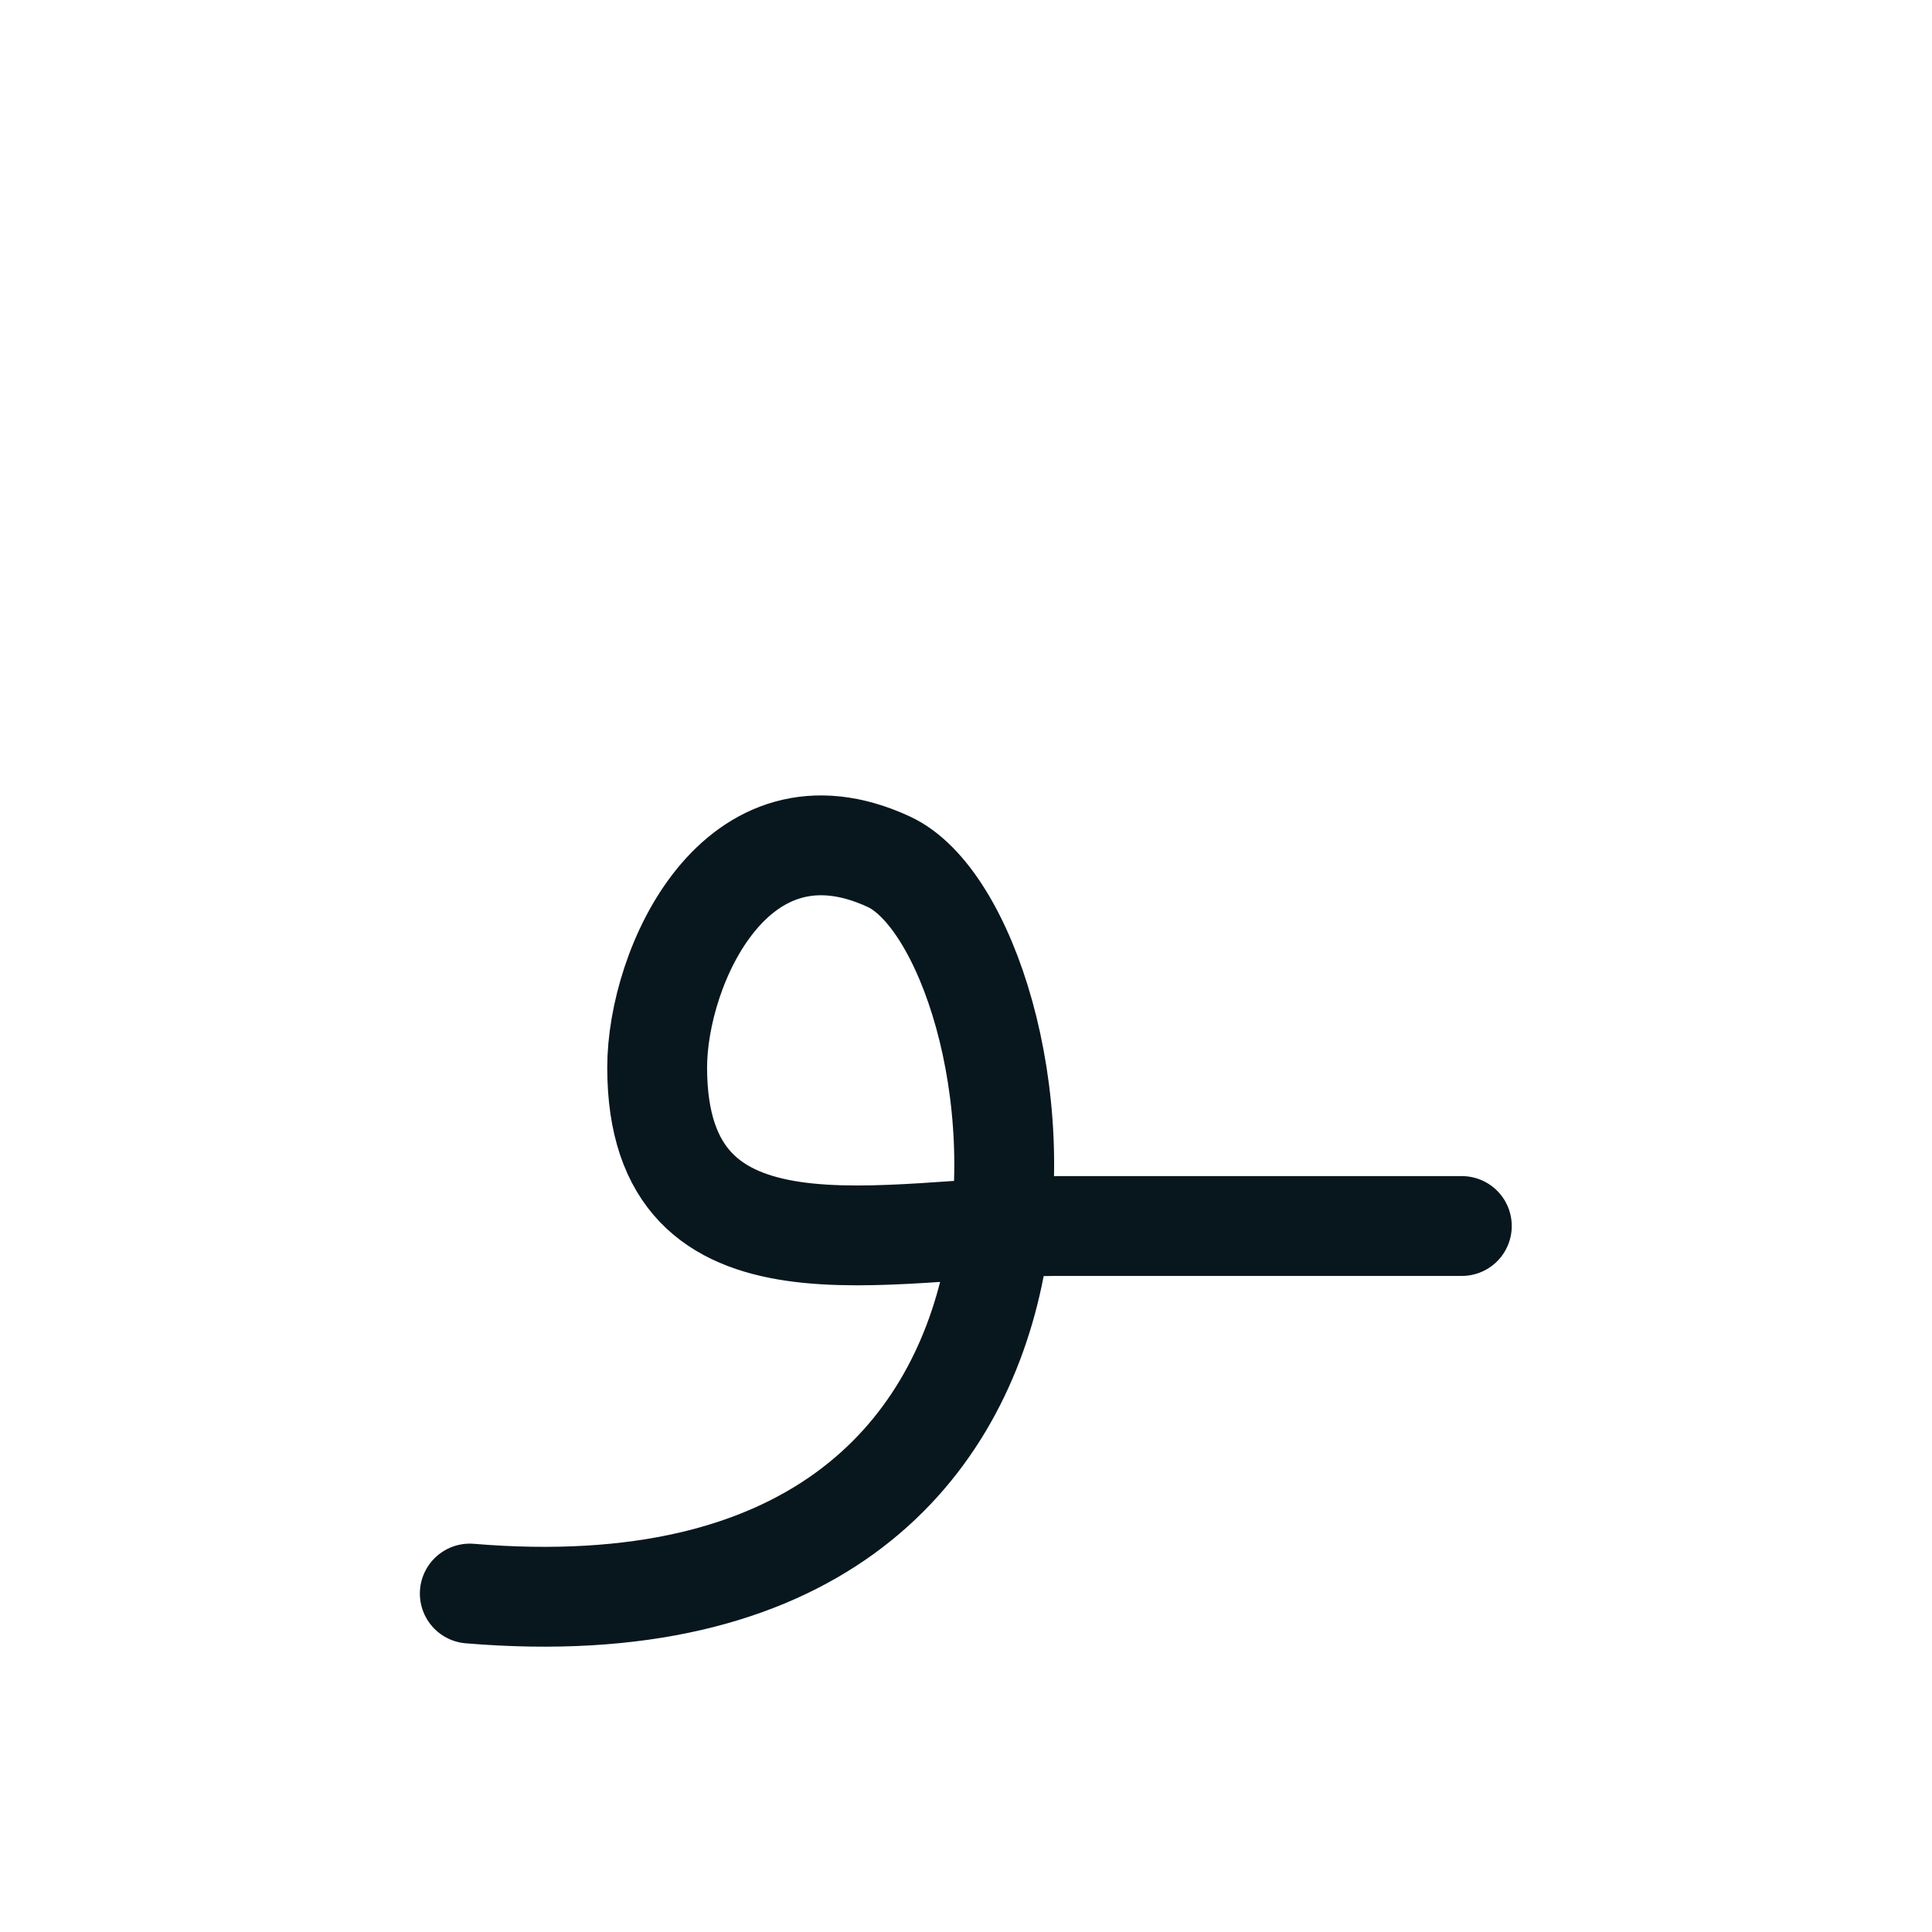
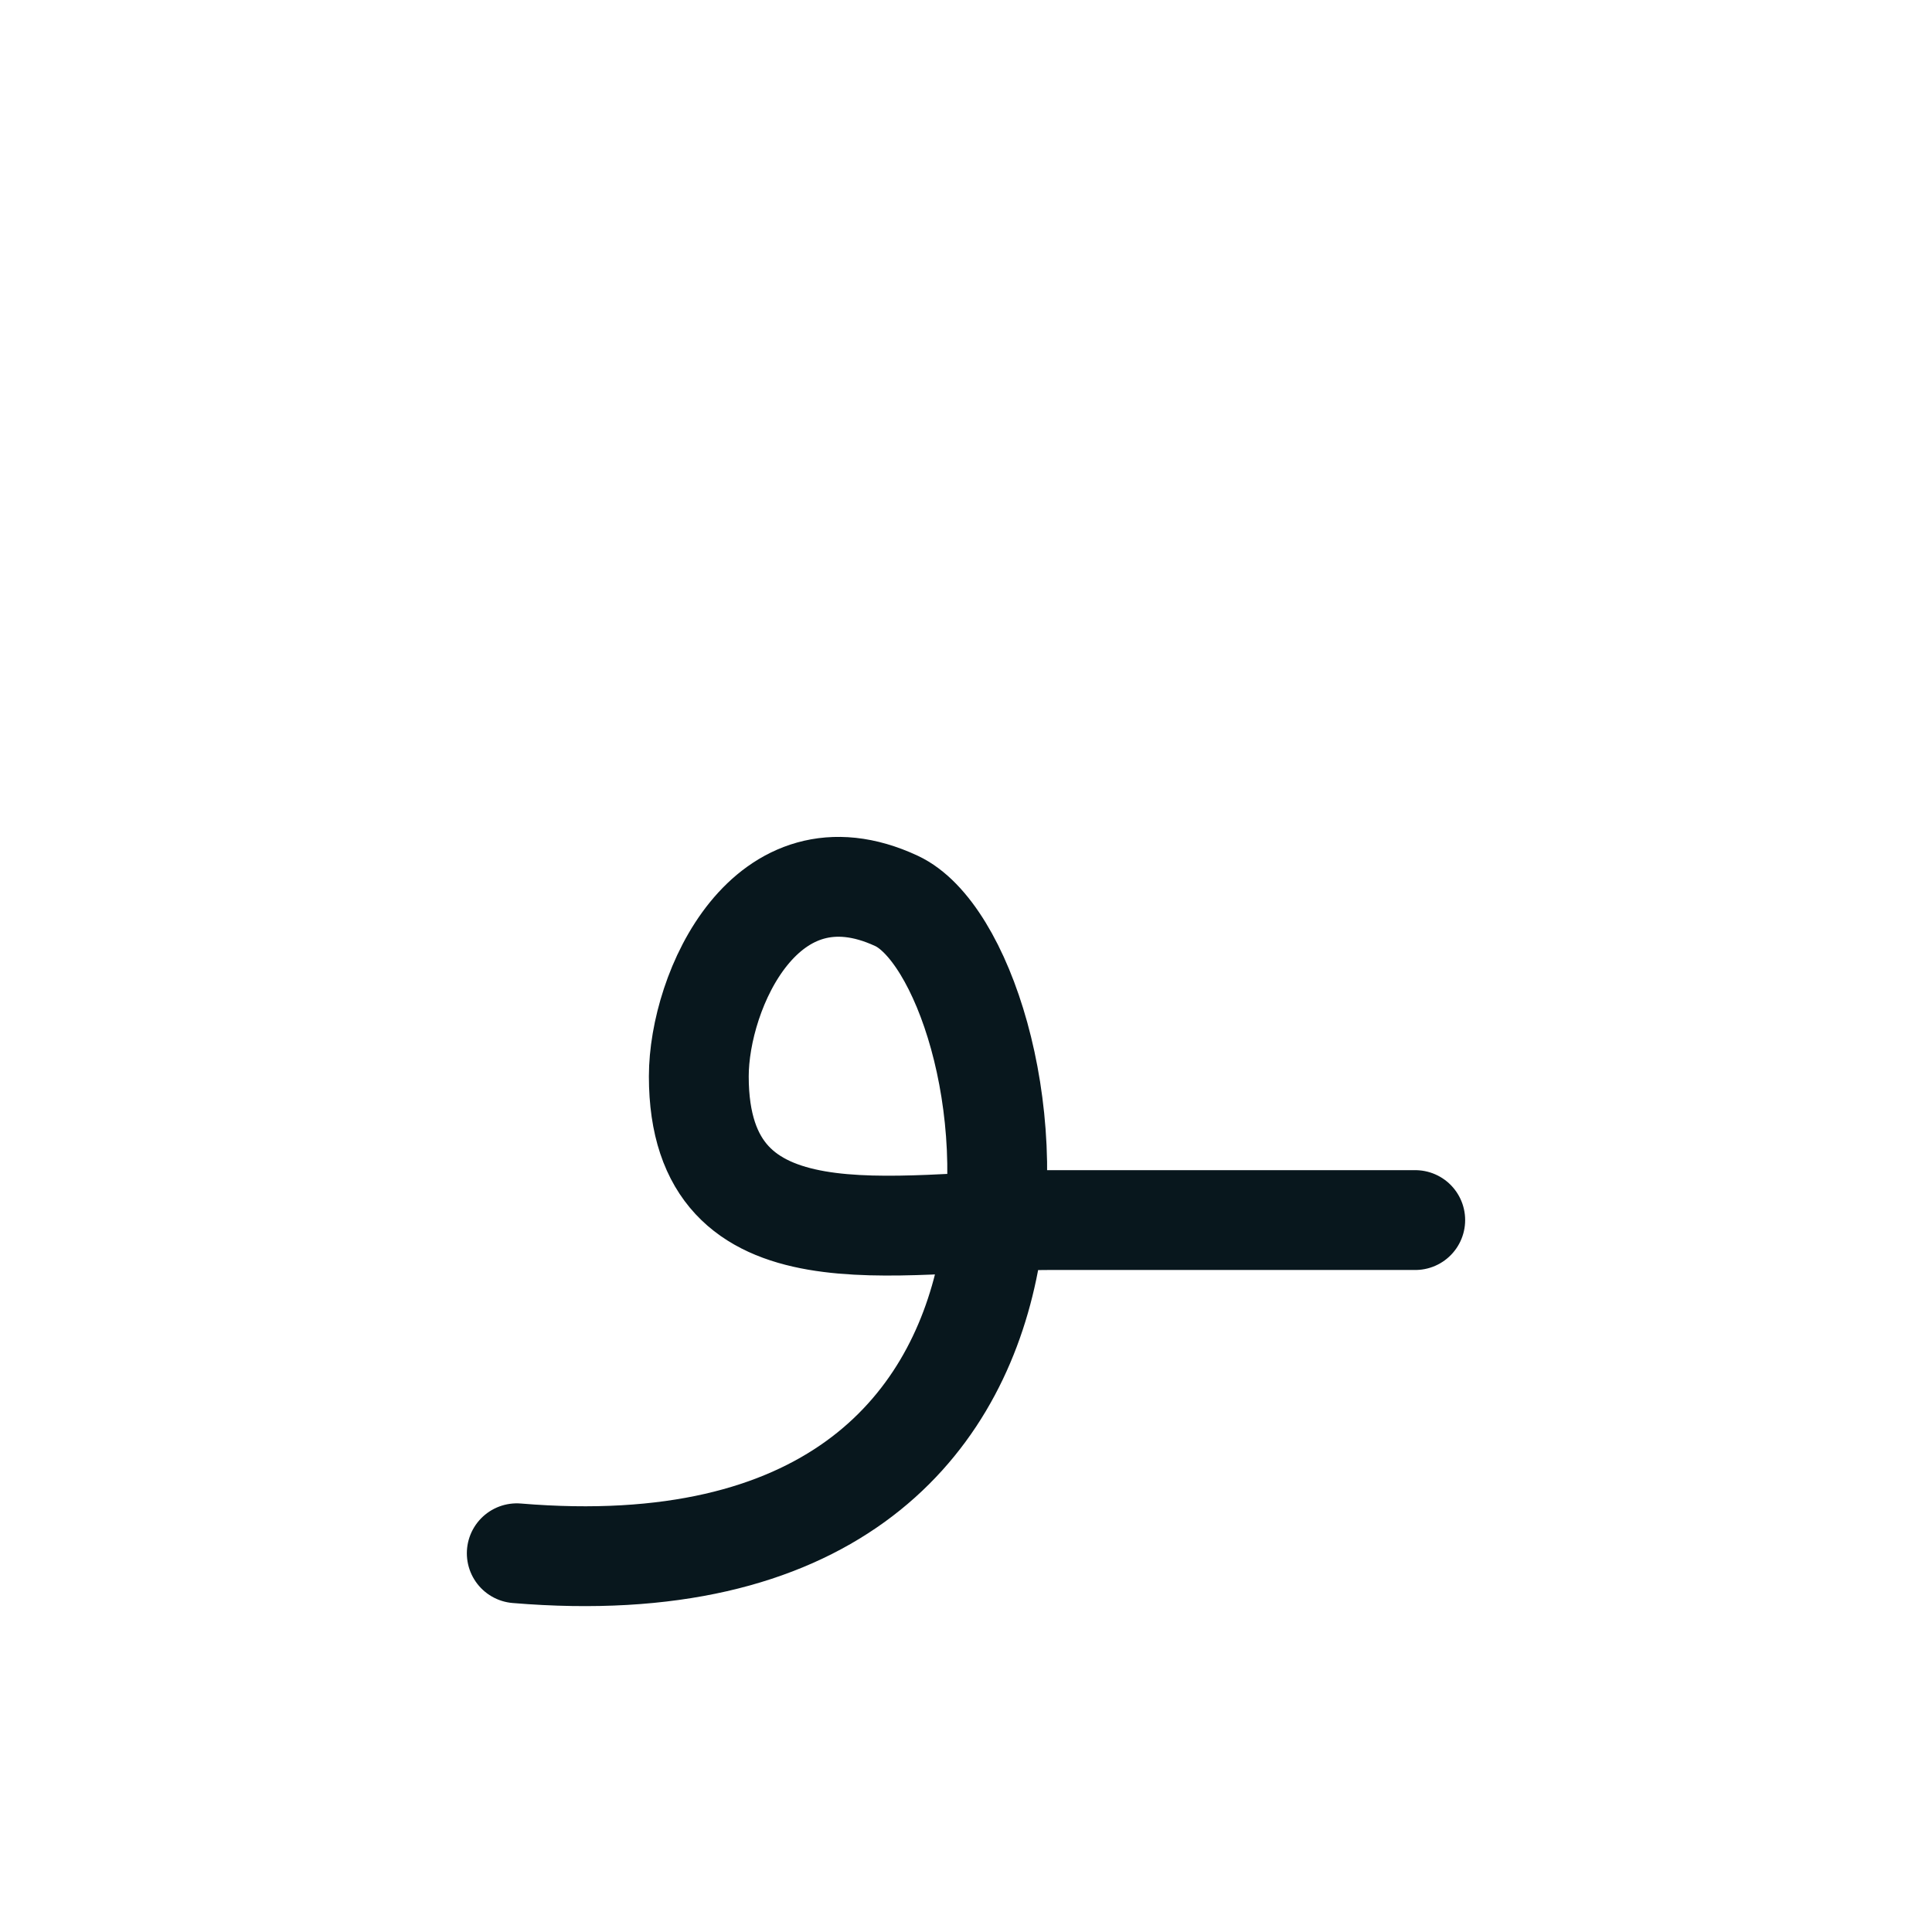
<svg xmlns="http://www.w3.org/2000/svg" width="329" height="329" viewBox="0 0 329 329" fill="none">
  <g id="waw_end">
    <g id="Group 77">
-       <path id="1-base" d="M248.936 208.778L179.843 208.778C151.398 208.778 111.908 220.24 111.908 181.785C111.908 164.648 125.32 134.636 151.398 146.765C177.477 158.895 196.235 281.052 80 271.366" stroke="#08171D" stroke-width="17" stroke-linecap="round" stroke-linejoin="round" />
+       <path id="1-base" d="M88 264.505C193.27 273.286 174.893 163.764 152.663 153.414C130.433 143.065 119 168.673 119 183.296C119 216.108 152.663 207.766 178.425 207.766H241" stroke="#08171D" stroke-width="17" stroke-linecap="round" stroke-linejoin="round" />
    </g>
  </g>
</svg>
